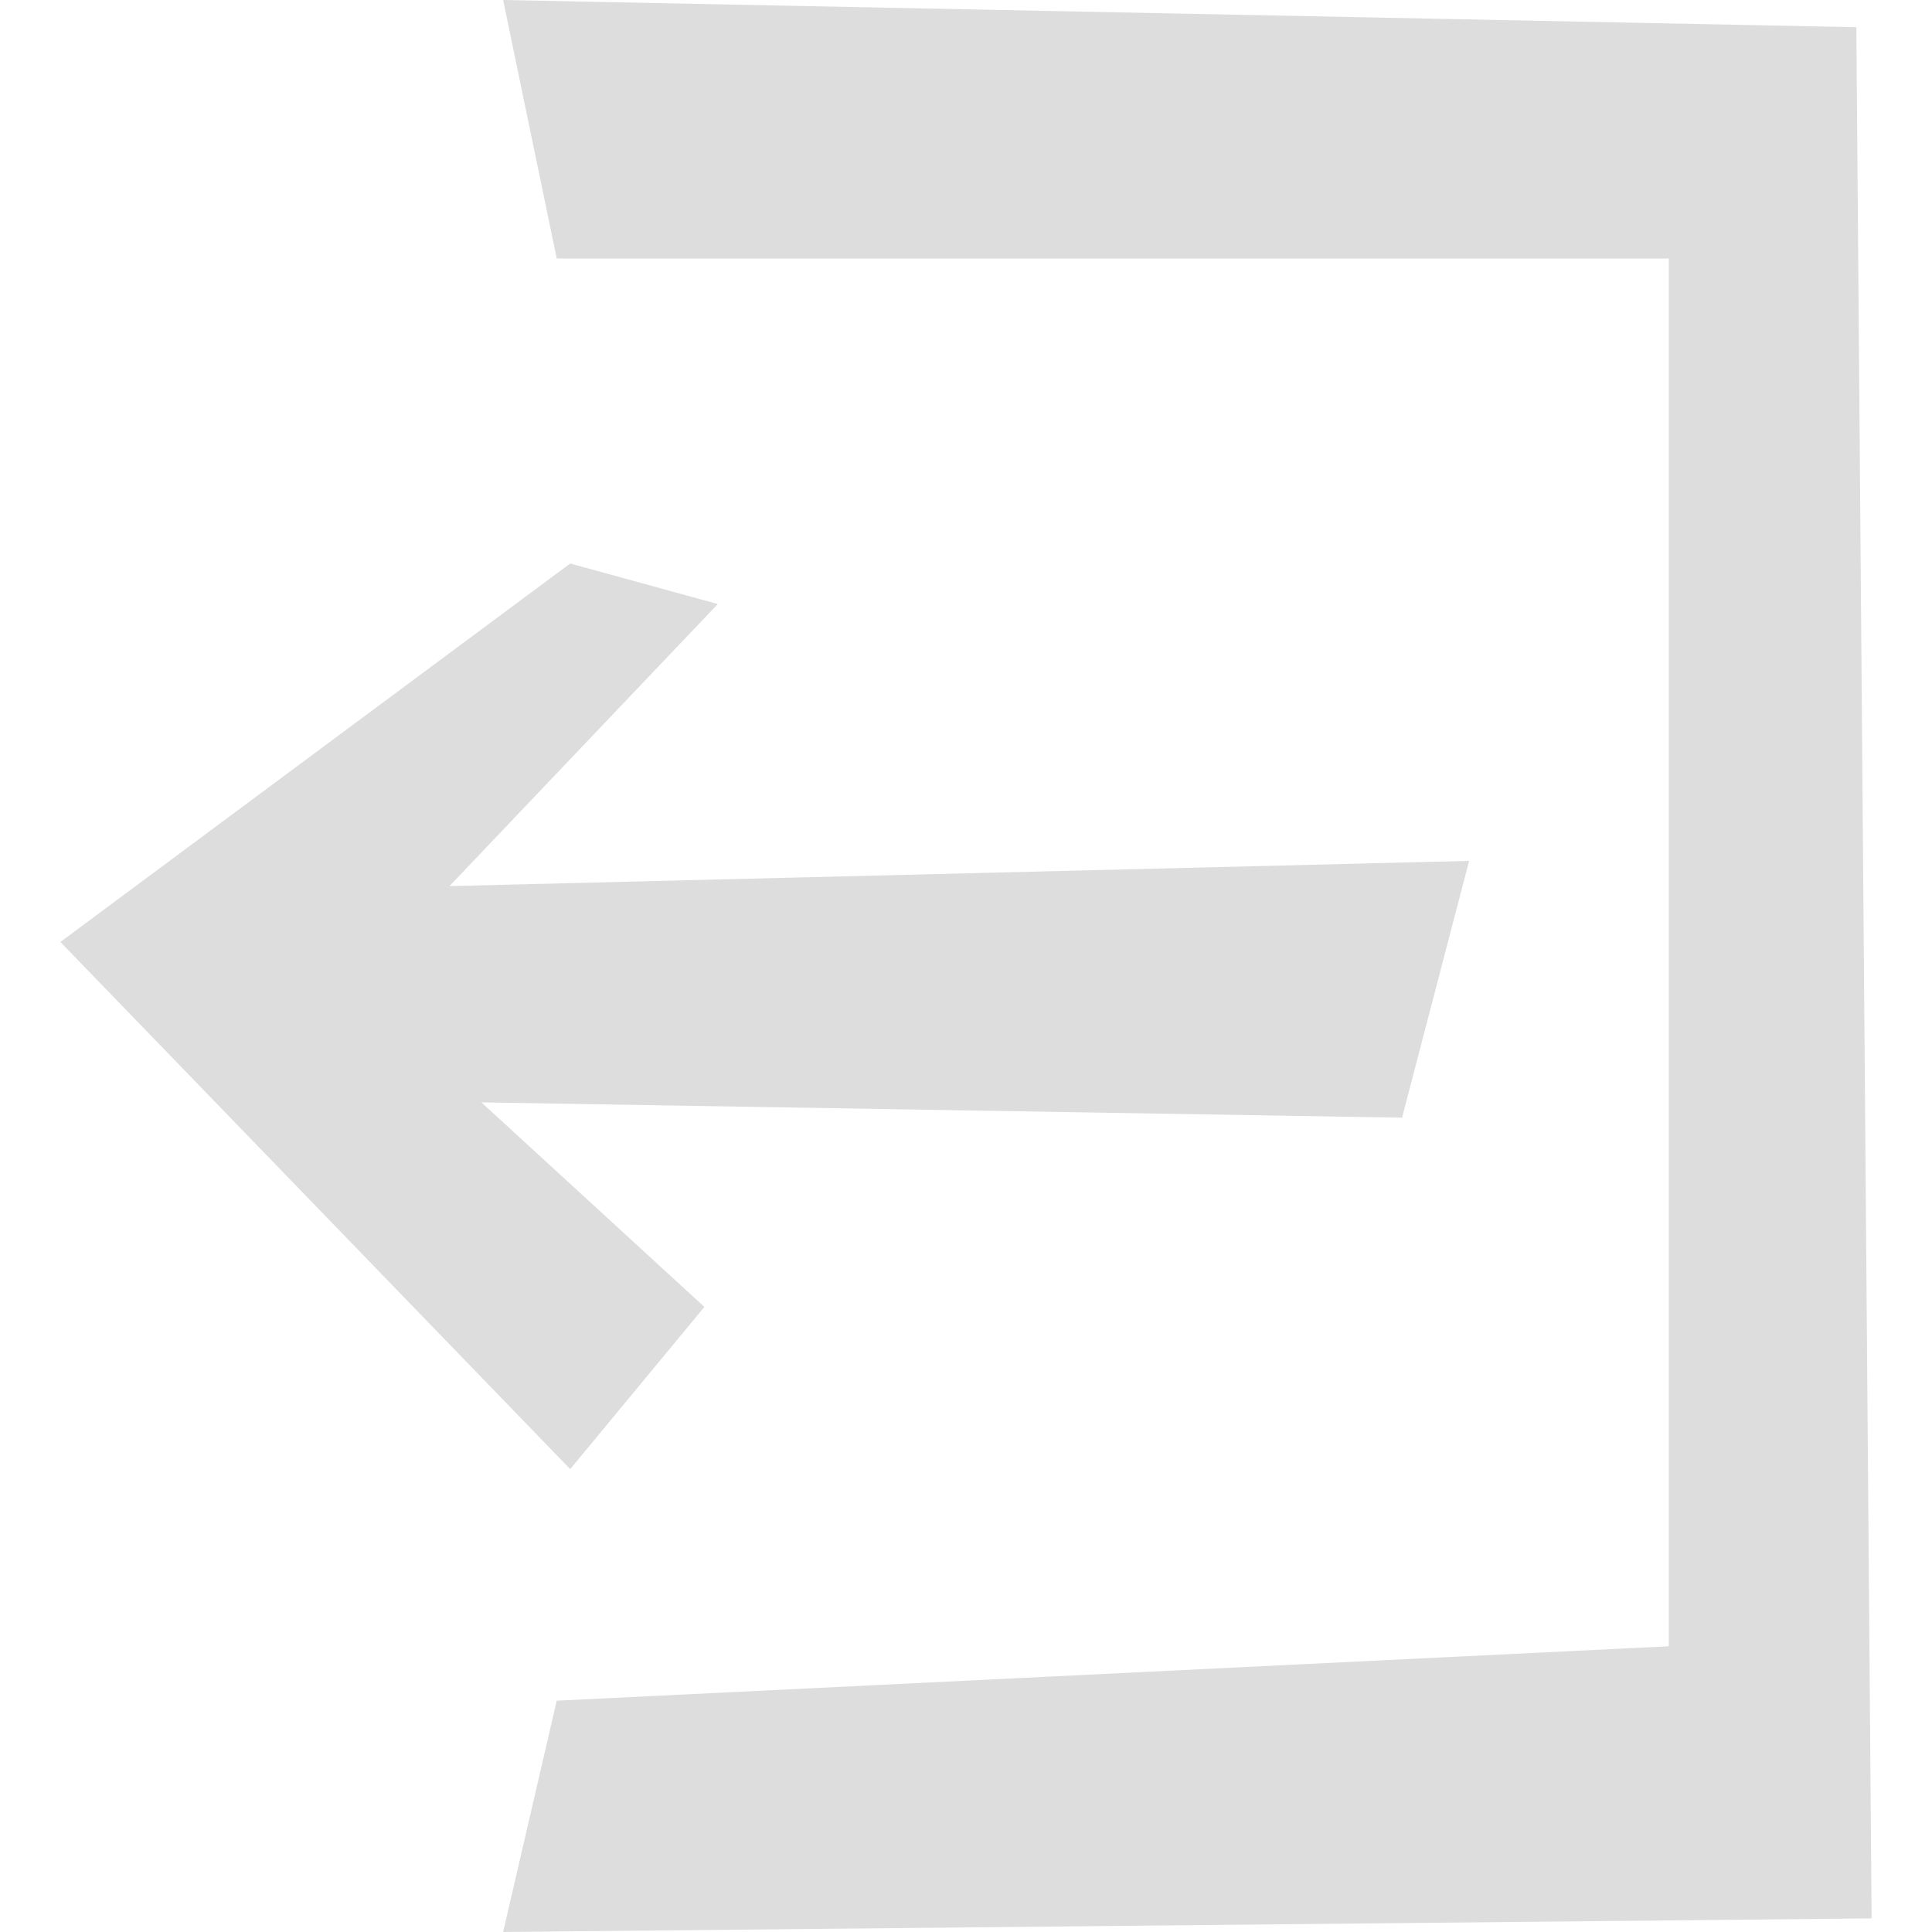
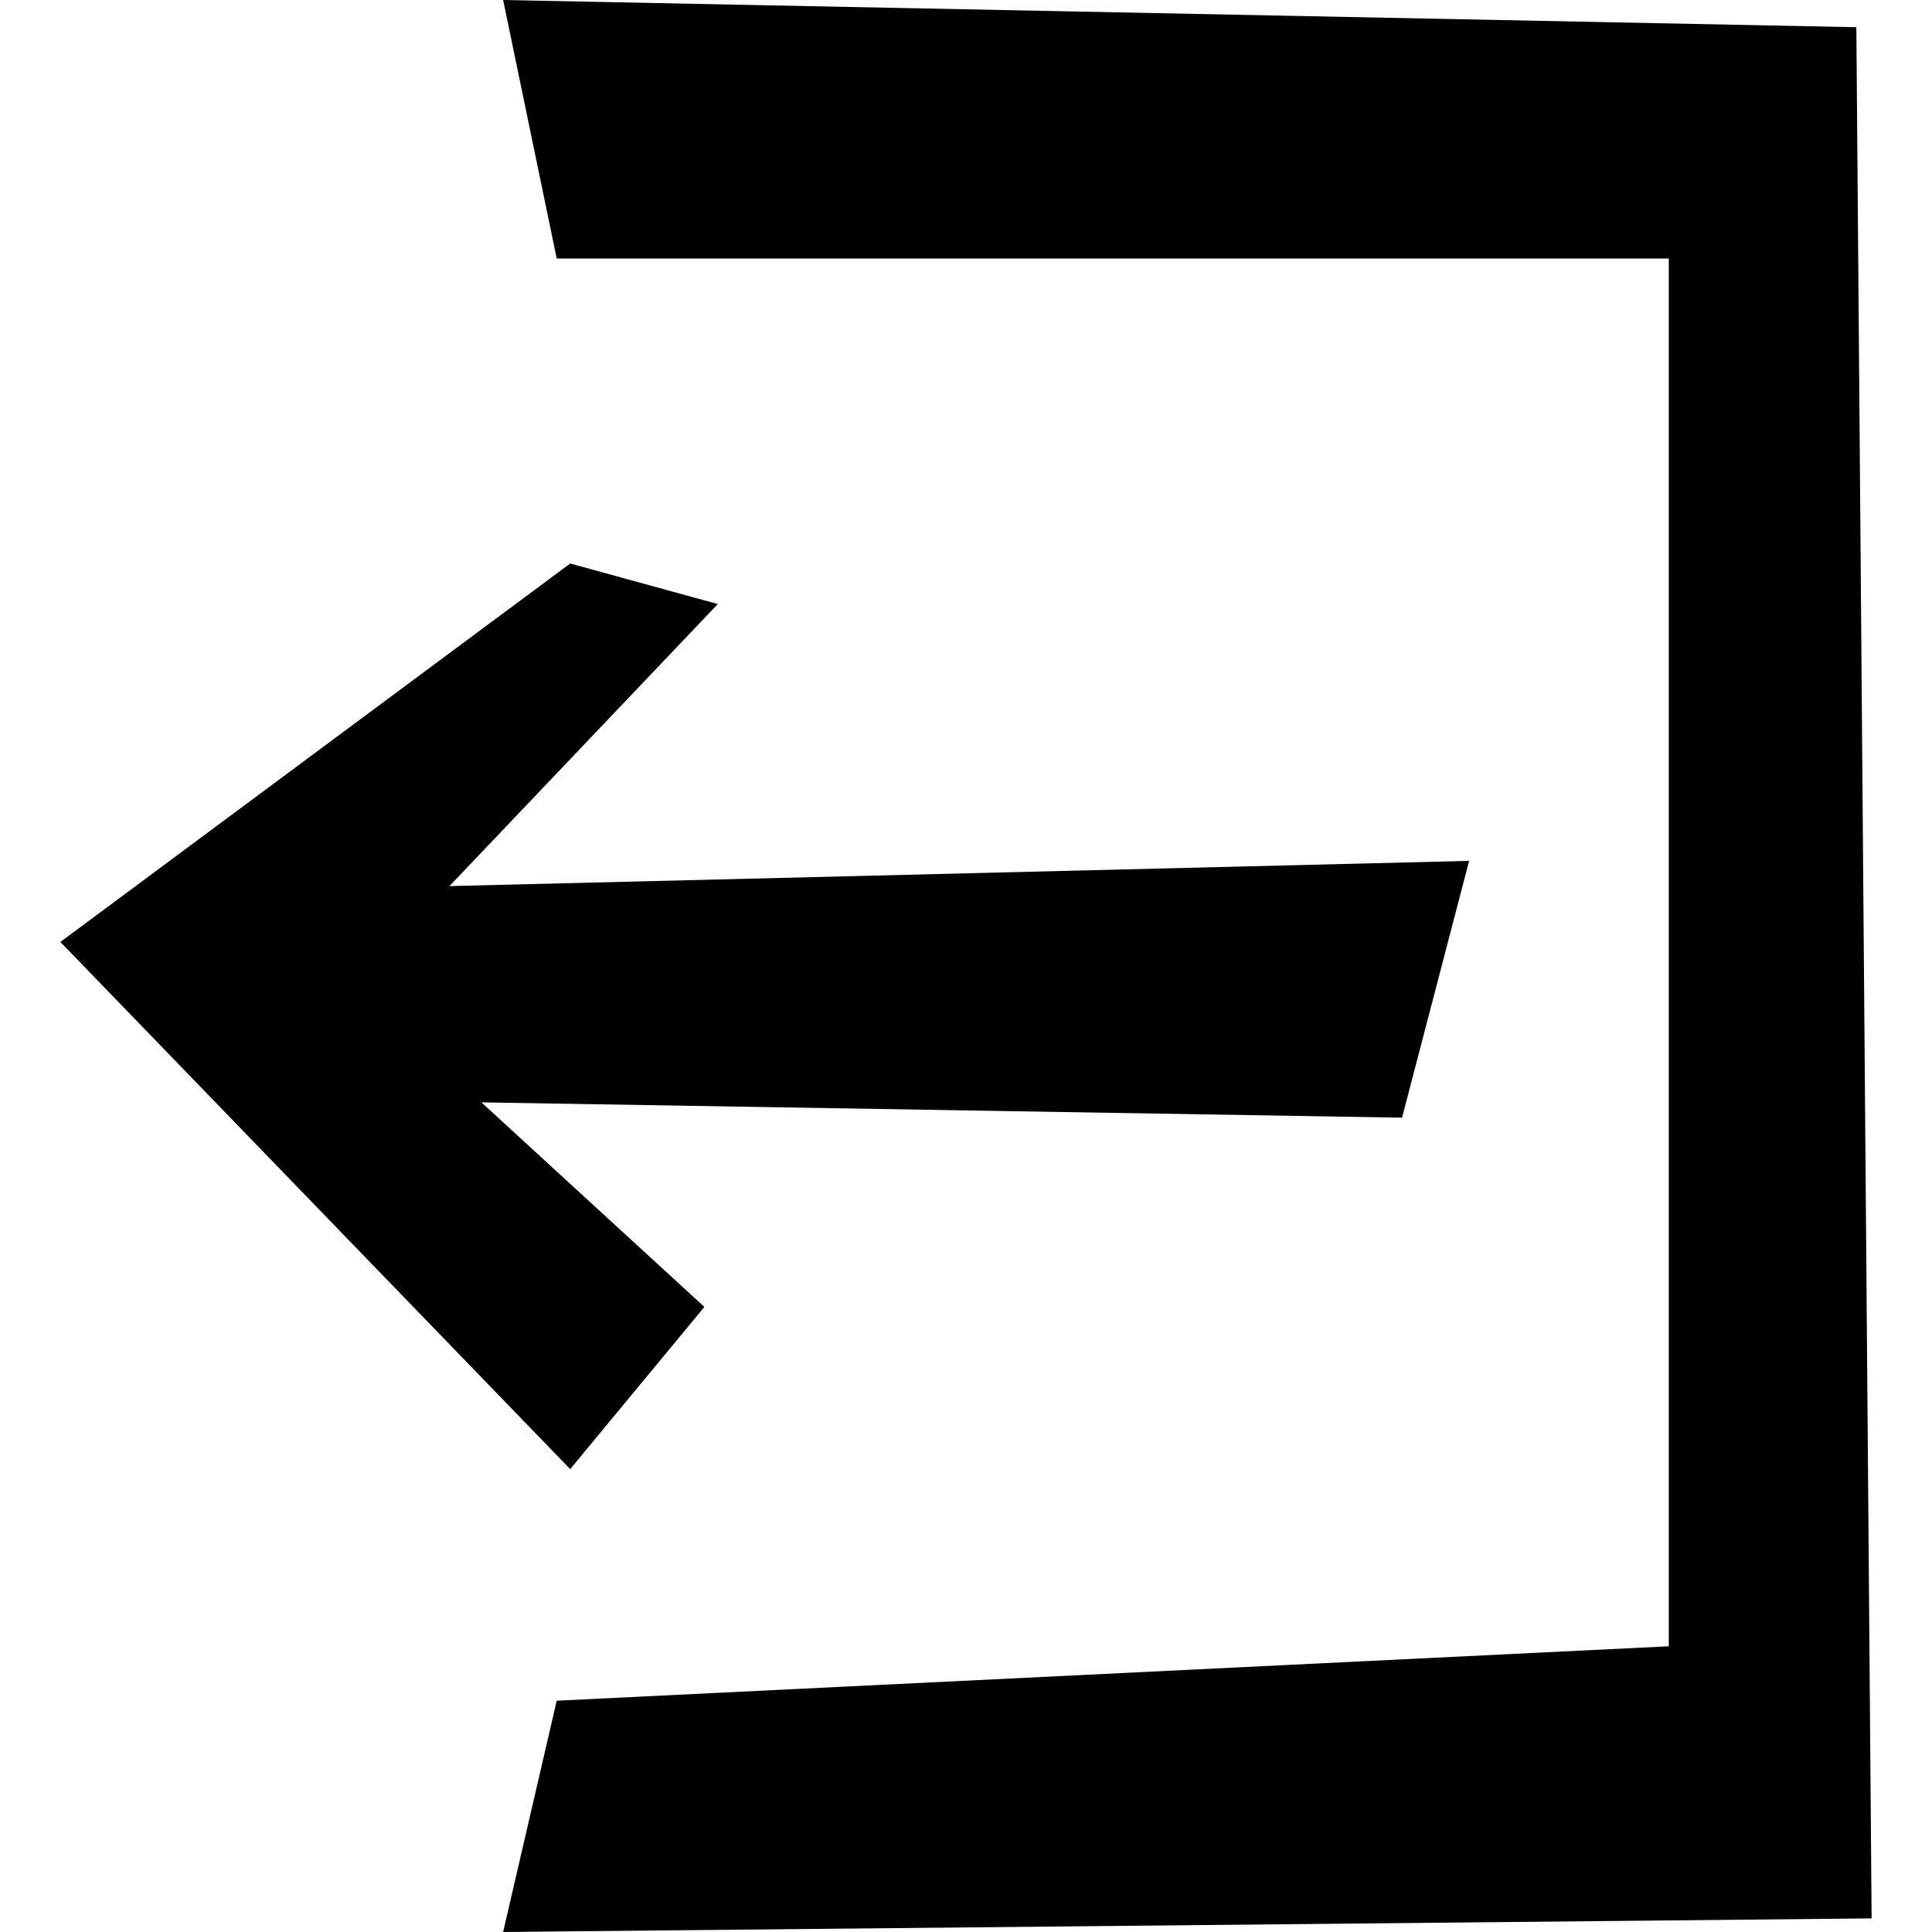
- <svg xmlns="http://www.w3.org/2000/svg" viewBox="0 0 96 96" fill="#DDDDDD">
+ <svg xmlns="http://www.w3.org/2000/svg" viewBox="0 0 96 96" fill="currentColor">
  <path d="M73 42.776L22.333 44.03L35.667 30.015L28.333 28L3 46.806L28.333 73L35 64.94L23.92 54.776L69.667 55.537L73 42.776Z" />
  <path d="M92.241 1.352L25 0L27.663 12.845H82.921V81.803L27.663 84.507L25 96L93 95.324L92.241 1.352Z" />
</svg>
